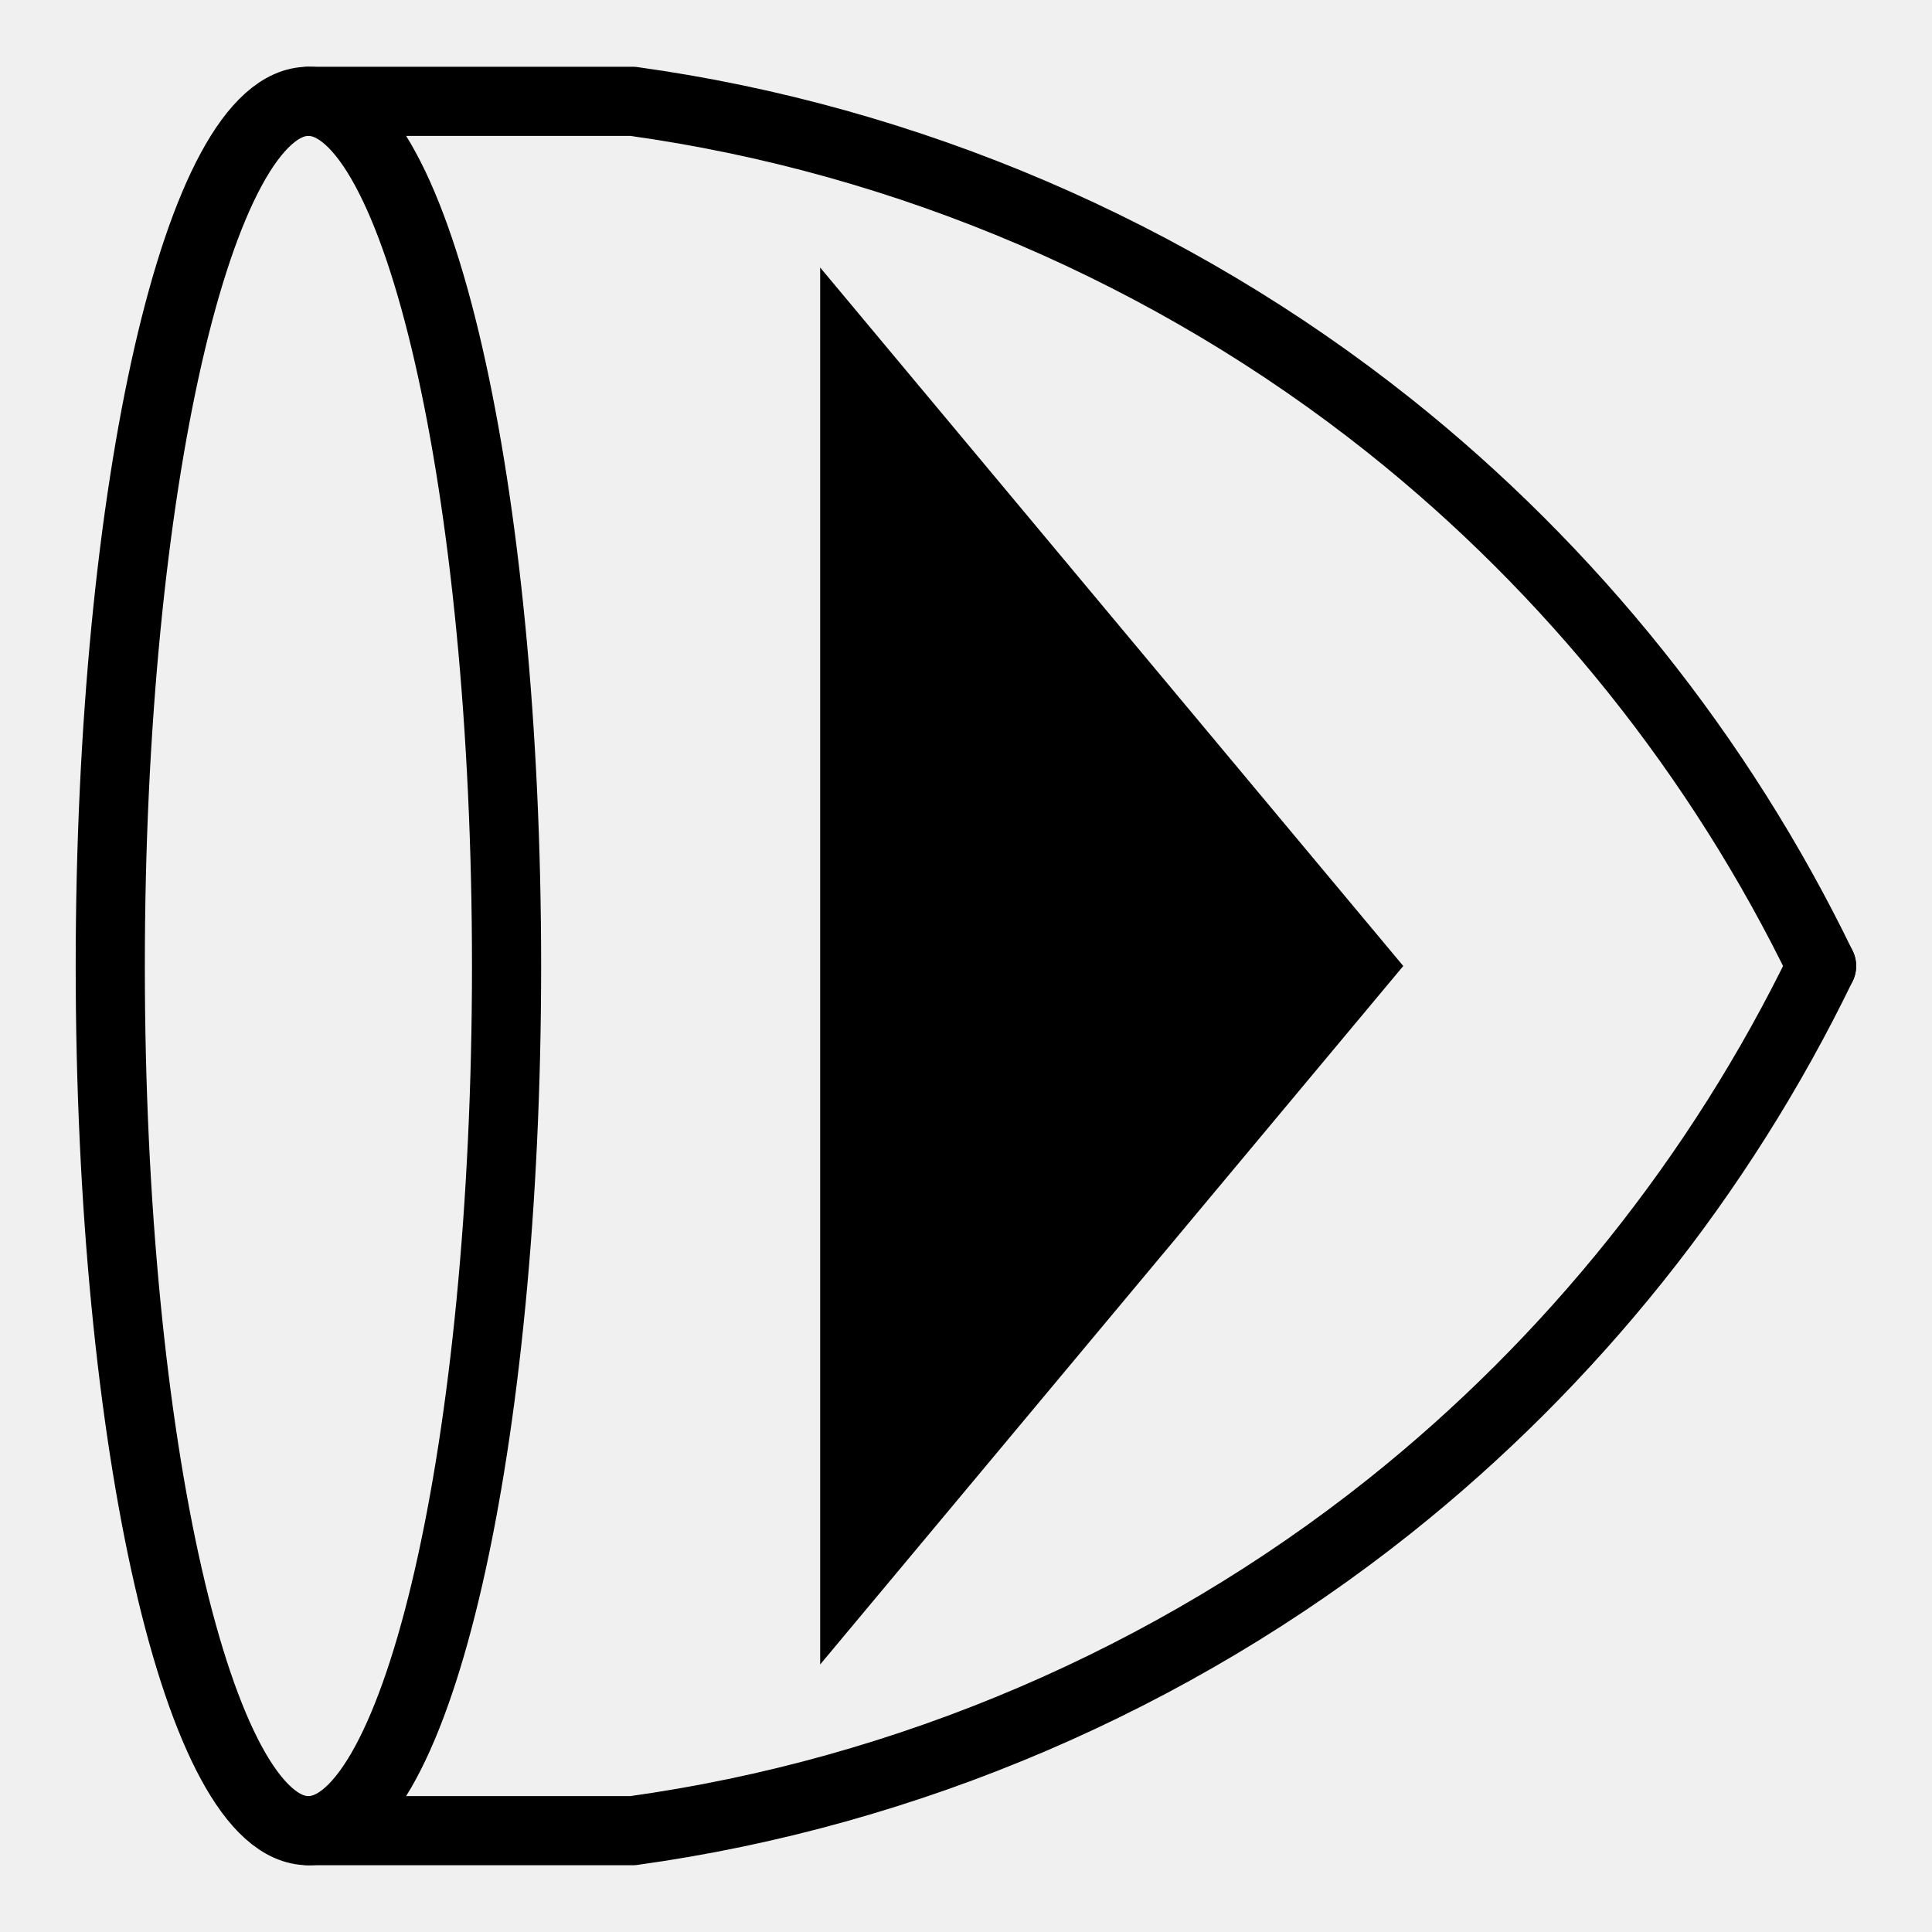
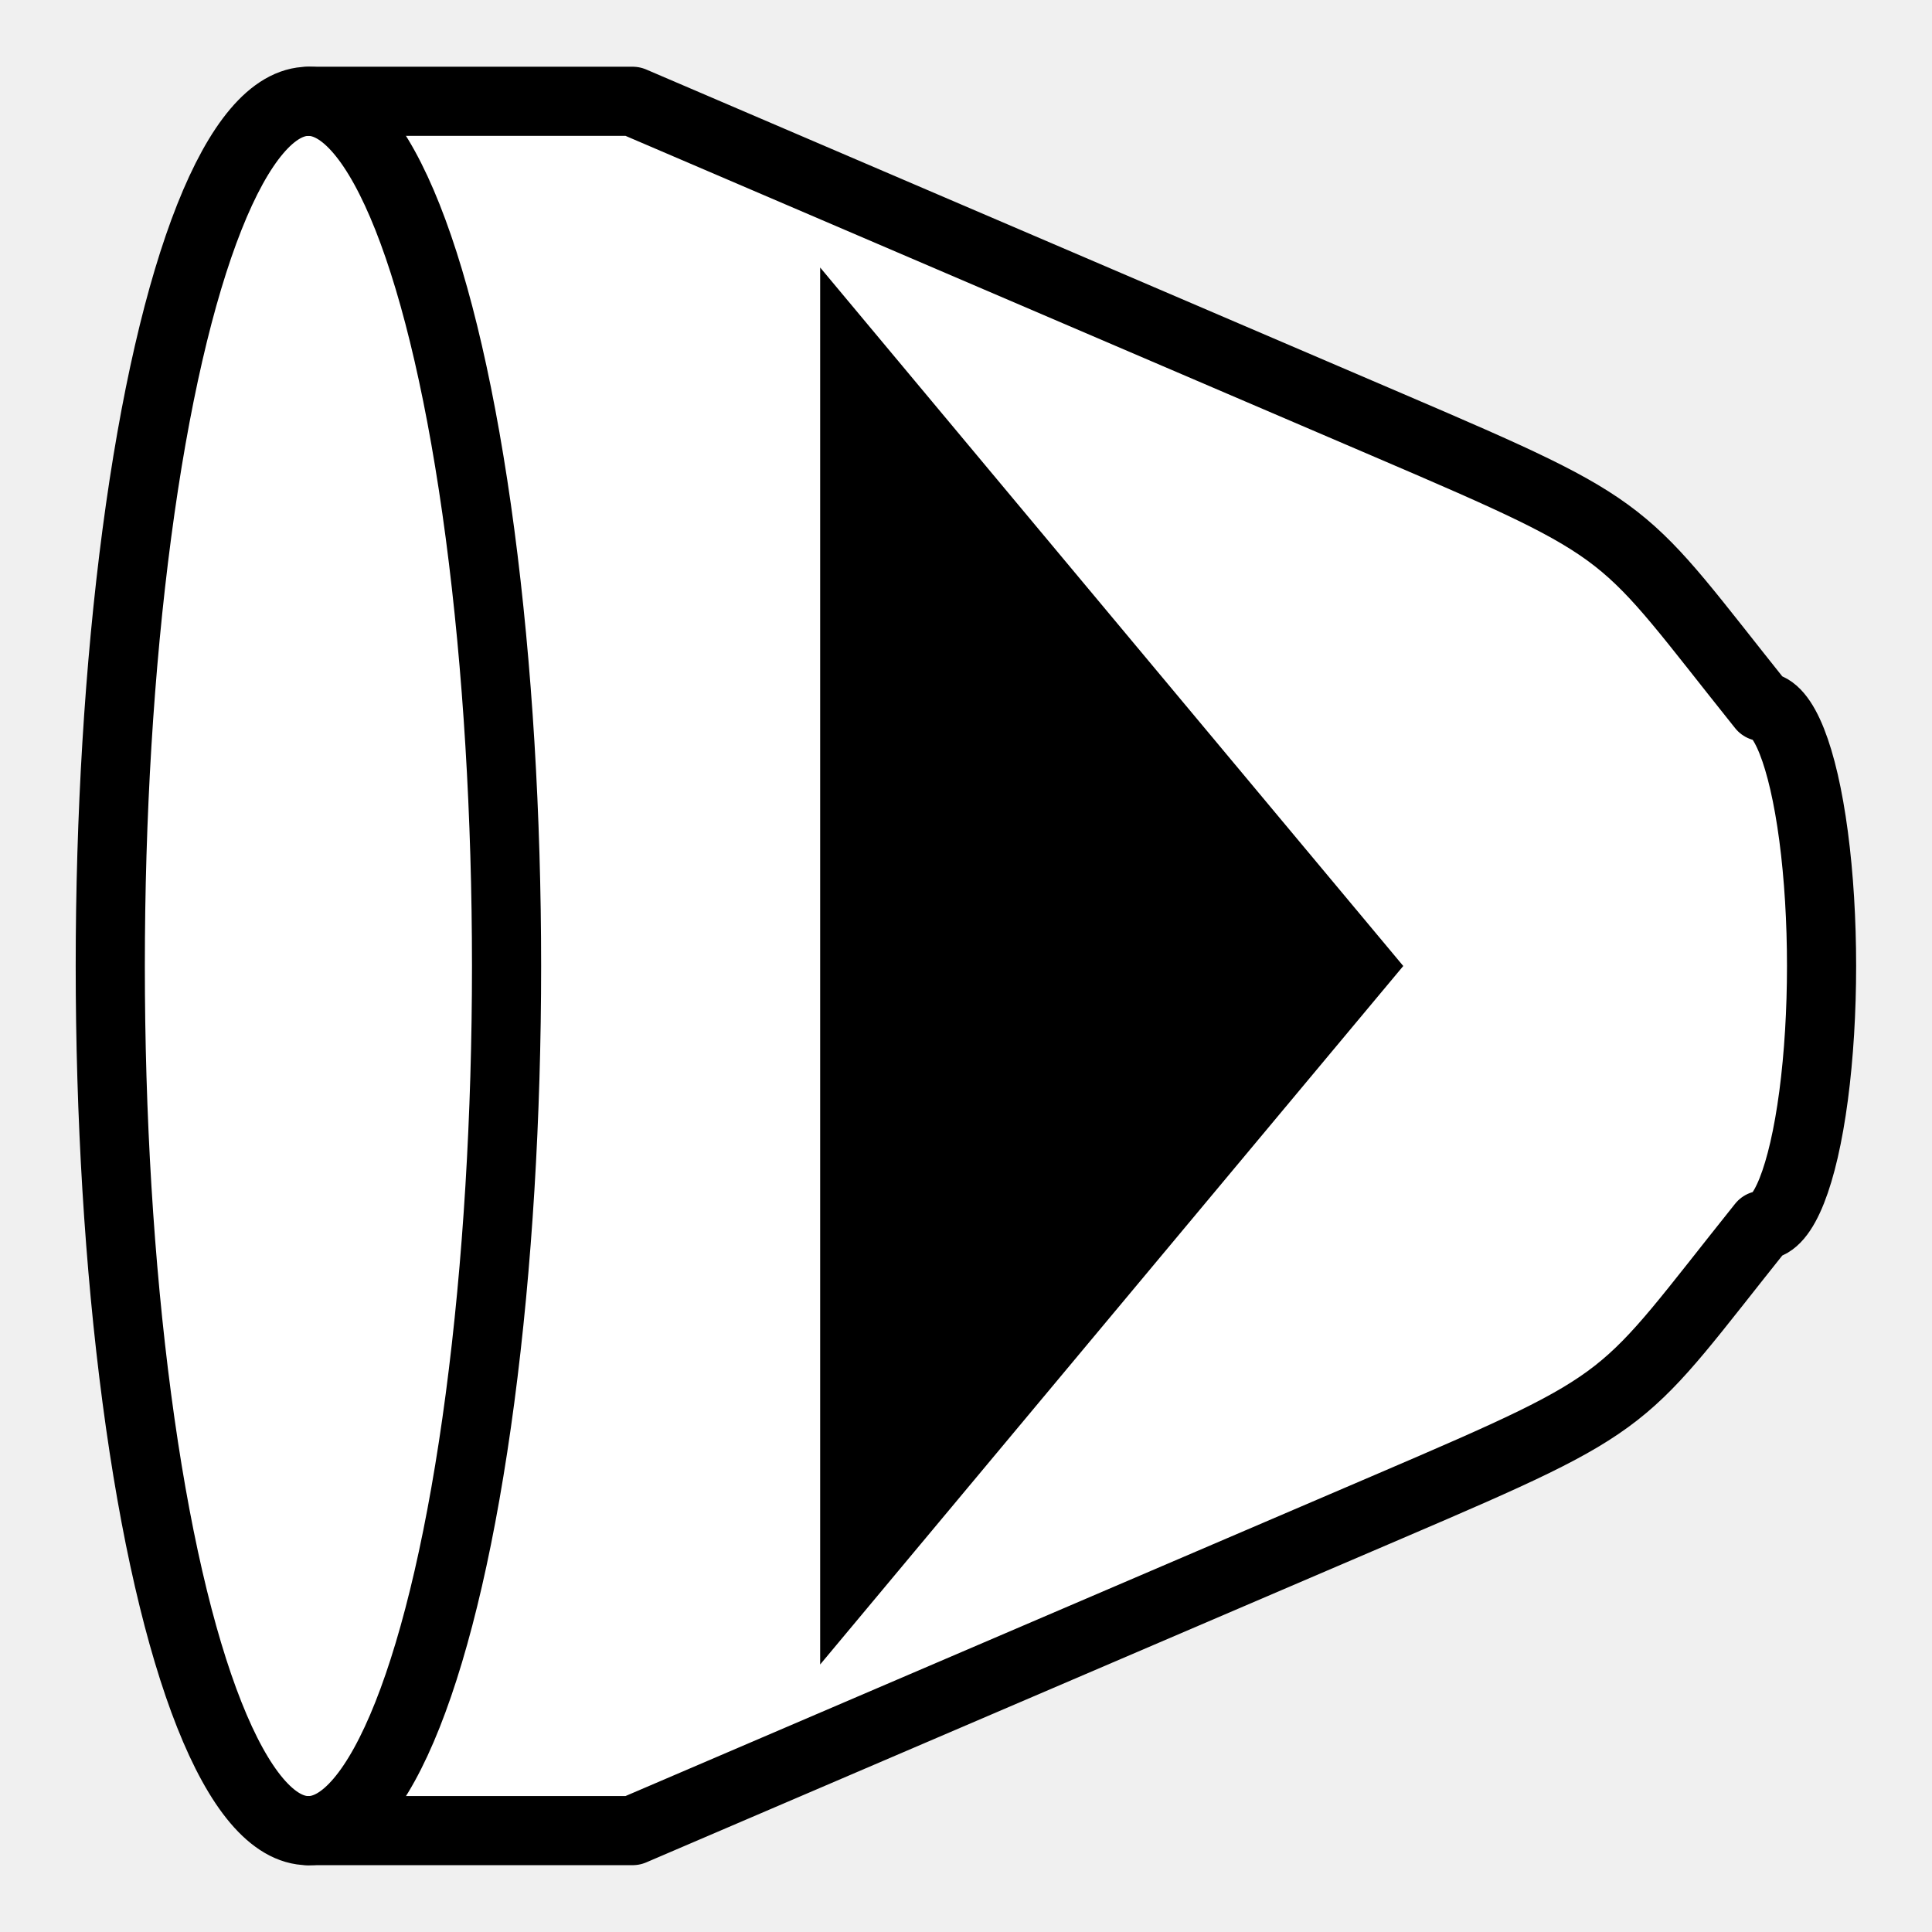
<svg xmlns="http://www.w3.org/2000/svg" width="2.2in" height="2.2in" viewBox="0 0 55.88 55.88" version="1.1" id="svg8">
  <defs id="defs2">
    </defs>
  <g id="layer1" transform="translate(0,-241.12)">
+     <g transform="translate(2.510454,111.58)" id="g1456">
+       <path d="m -6.41,-182.489 c 2.048,0 3.94,4.767 4.963,12.505 1.024,7.738 1.024,17.271 0,25.009 -1.024,7.738 -2.916,12.505 -4.963,12.505 h -9.378 c 0,0 -14.589,-6.252 -21.883,-9.378 -7.294,-3.126 -6.617,-2.918 -10.785,-8.128 -0.614,0 -1.182,-1.43 -1.489,-3.751 -0.307,-2.321 -0.307,-5.181 0,-7.503 0.307,-2.321 0.875,-3.751 1.489,-3.751 4.168,-5.21 3.491,-5.002 10.785,-8.128 7.294,-3.126 21.883,-9.378 21.883,-9.378 h 9.378" style="color:#000000;overflow:visible;opacity:1;vector-effect:none;fill:#ffffff;fill-opacity:1;fill-rule:evenodd;stroke:#000000;stroke-width:2;stroke-linecap:round;stroke-linejoin:round;stroke-miterlimit:4;stroke-dasharray:none;stroke-dashoffset:0;stroke-opacity:1" transform="scale(-1)" id="path39232-4-3" />
+       <path transform="scale(-1,1)" d="m -6.41,182.489 a 5.731,25.009 0 0 1 -4.963,-12.505 5.731,25.009 0 0 1 0,-25.009 5.731,25.009 0 0 1 4.963,-12.505" id="path39232-9" style="color:#000000;overflow:visible;fill:none;fill-opacity:1;fill-rule:evenodd;stroke:#000000;stroke-width:2;stroke-linecap:round;stroke-linejoin:round;stroke-miterlimit:4;stroke-dasharray:none;stroke-opacity:1" />
+     </g>
    <g transform="translate(143.7358,188.1707)" id="g46789">
-       <g id="g42171" transform="matrix(0.6153846,0,0,0.6153846,-323.9373,6.174152)">
-         <ellipse style="color:#000000;overflow:visible;fill:none;fill-opacity:1;fill-rule:evenodd;stroke:#000000;stroke-width:3.25;stroke-linecap:round;stroke-linejoin:round;stroke-dasharray:none;stroke-opacity:1;stroke-miterlimit:4" id="path39232" cx="307.323" cy="121.412" rx="9.313" ry="40.64" />
-         <path style="color:#000000;overflow:visible;fill:none;fill-opacity:1;fill-rule:evenodd;stroke:#000000;stroke-width:3.25;stroke-linecap:round;stroke-linejoin:round;stroke-dasharray:none;stroke-opacity:1;stroke-miterlimit:4" d="m 307.323,80.772 h 15.24 c 12.927,1.791 25.348,7.114 35.56,15.24 8.555,6.808 15.556,15.559 20.32,25.4" id="path39597" />
-         <path style="color:#000000;overflow:visible;fill:none;fill-opacity:1;fill-rule:evenodd;stroke:#000000;stroke-width:3.25;stroke-linecap:round;stroke-linejoin:round;stroke-dasharray:none;stroke-opacity:1;stroke-miterlimit:4" d="m 307.323,162.052 h 15.24 c 12.927,-1.791 25.348,-7.114 35.56,-15.24 8.555,-6.808 15.556,-15.559 20.32,-25.4" id="path39597-4" />
-       </g>
+       <g id="g42171" transform="matrix(0.6153846,0,0,0.6153846,-323.9373,6.174152)" />
      <g id="g15427-4" transform="matrix(0.83,0,0,1.0956,-157.945,36.36405)">
        <path style="color:#000000;overflow:visible;fill:#000000;fill-opacity:1;fill-rule:evenodd;stroke:none;stroke-width:1.1" d="m 45.7,22.2 20.32,18.44 -20.32,18.44 z" id="path2041-76" />
      </g>
    </g>
  </g>
</svg>
